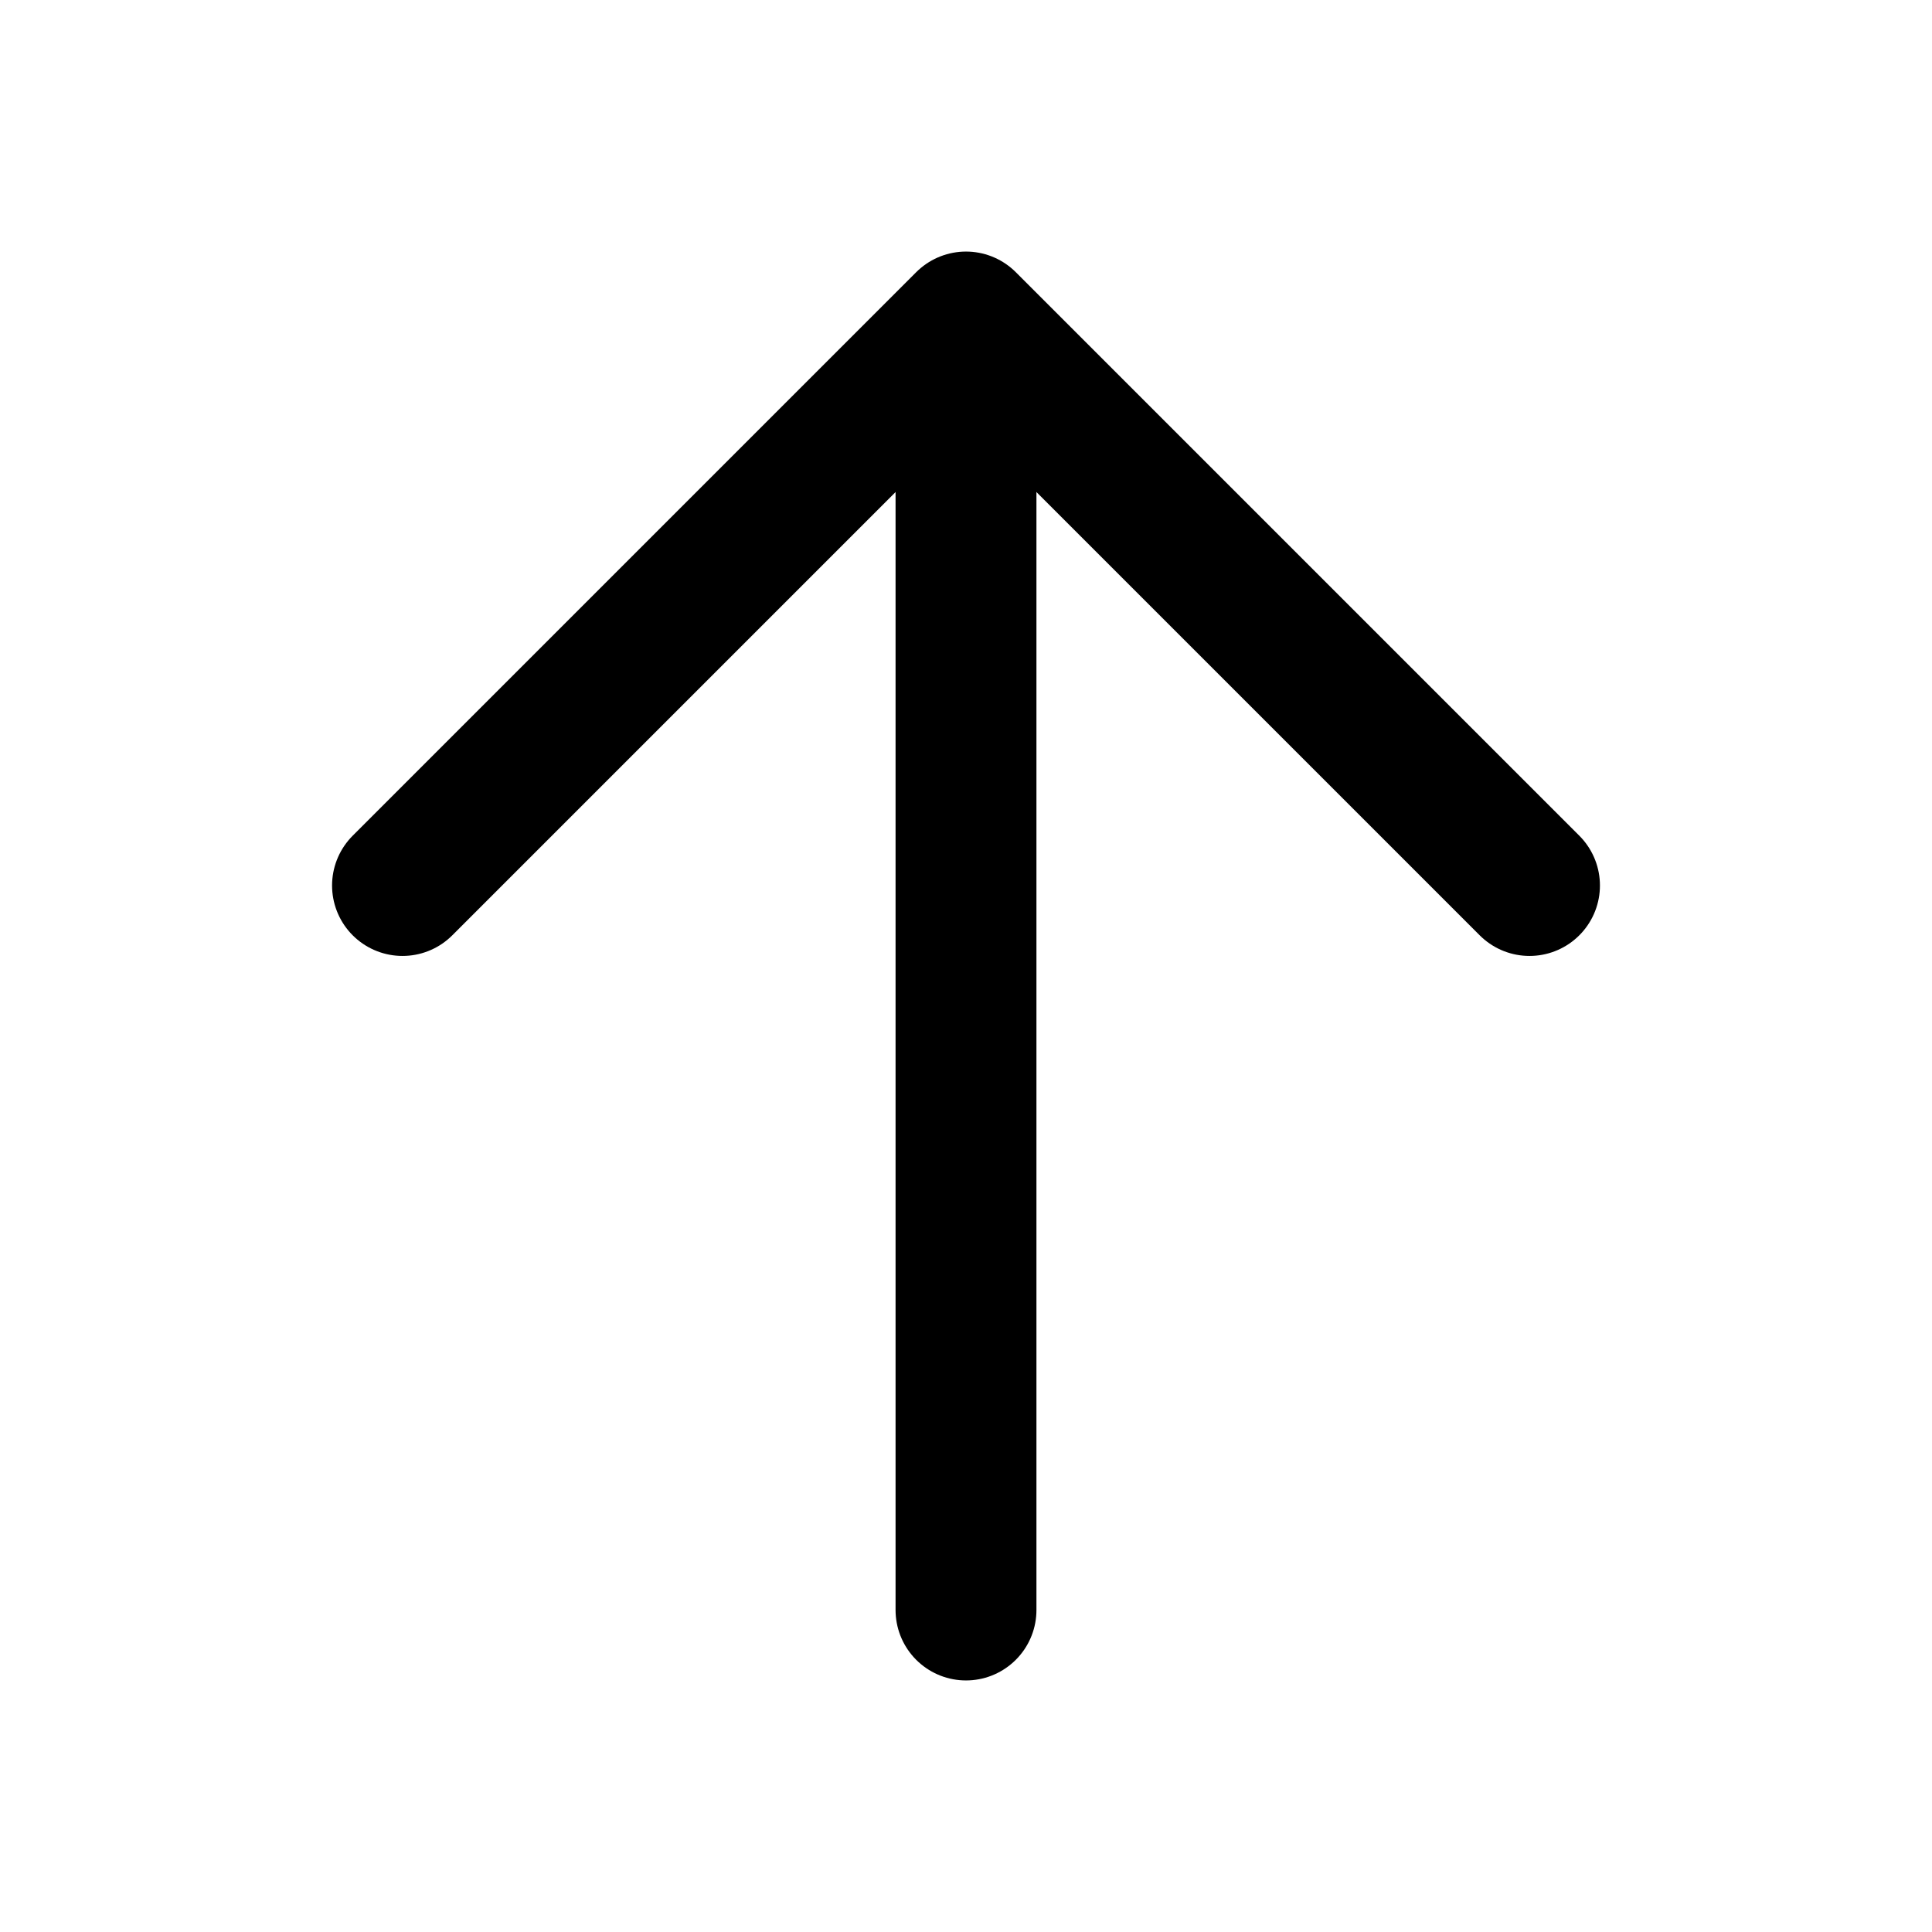
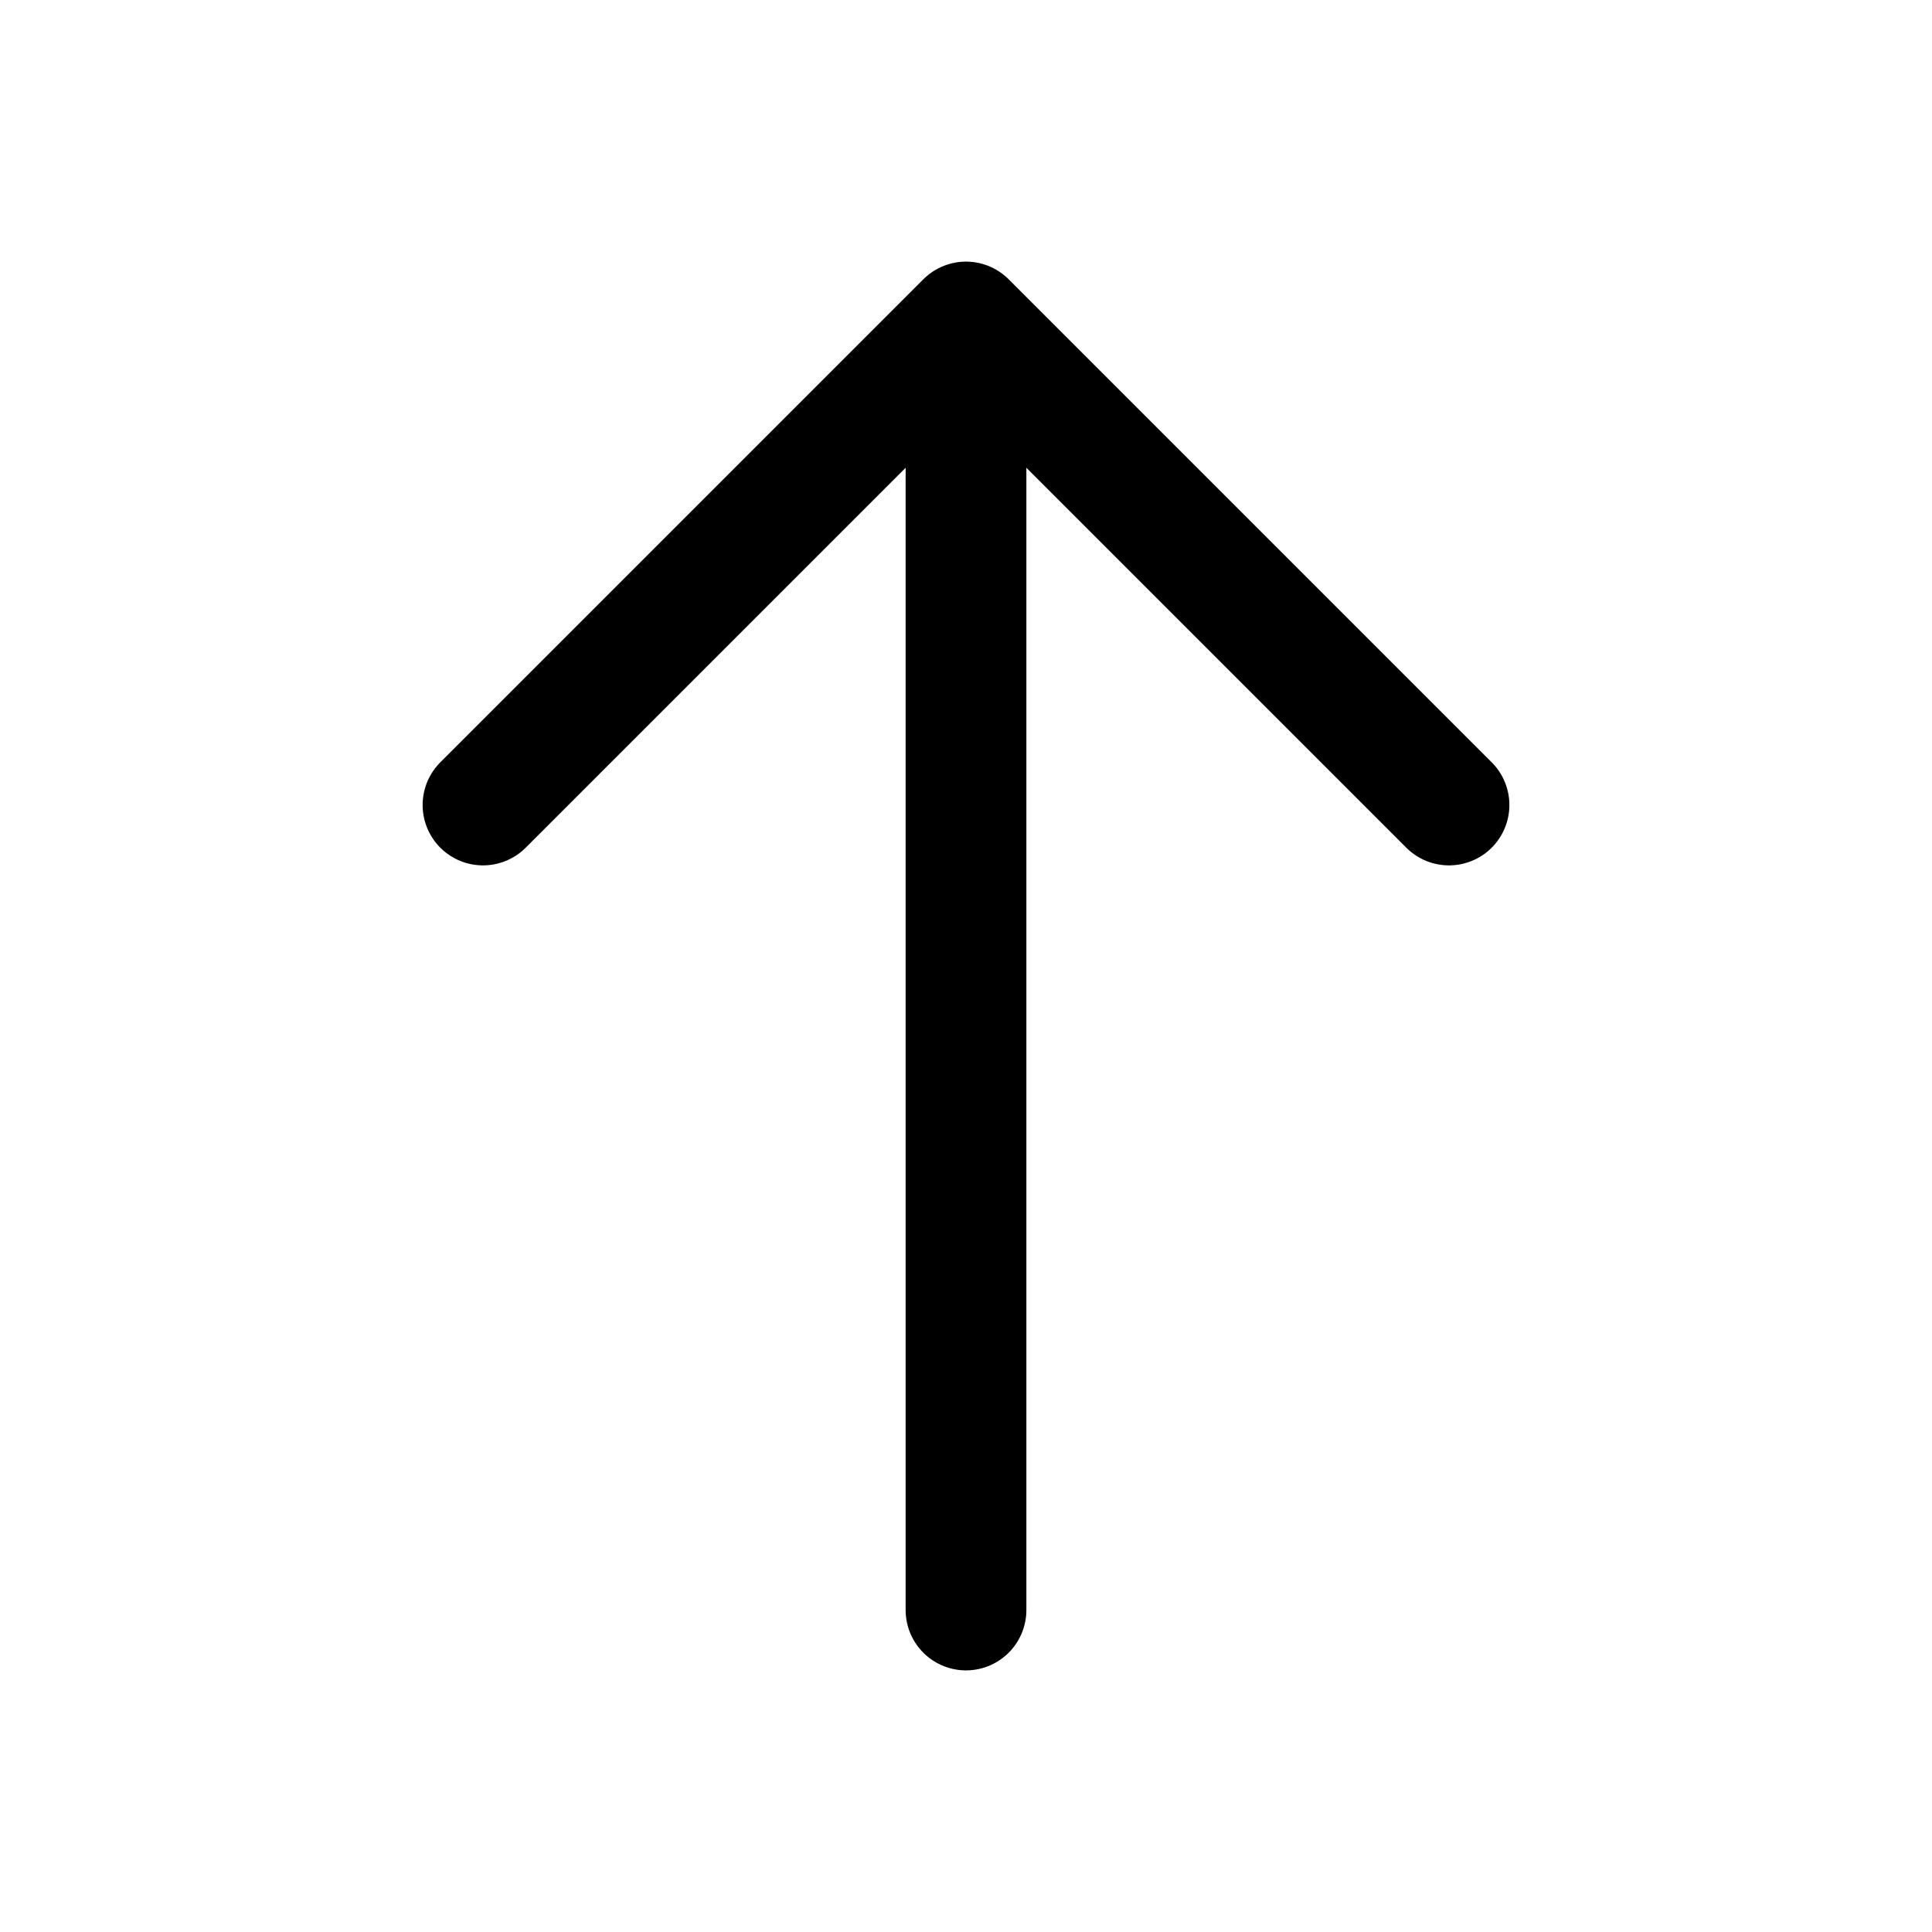
- <svg xmlns="http://www.w3.org/2000/svg" viewBox="0 0 24 24" fill="none" stroke="currentColor" stroke-width="1.75" stroke-linecap="round" stroke-linejoin="round">
-   <path d="M12 5.25L12 20" />
-   <path d="M5 11L12 4L19 11" />
+ <svg xmlns="http://www.w3.org/2000/svg" viewBox="0 0 24 24" fill="none" stroke="currentColor" stroke-width="1.5" stroke-linecap="round" stroke-linejoin="round">
+   <path d="M12 20L12 5.25" />
+   <path d="M6 10L12 4L18 10" />
</svg>
